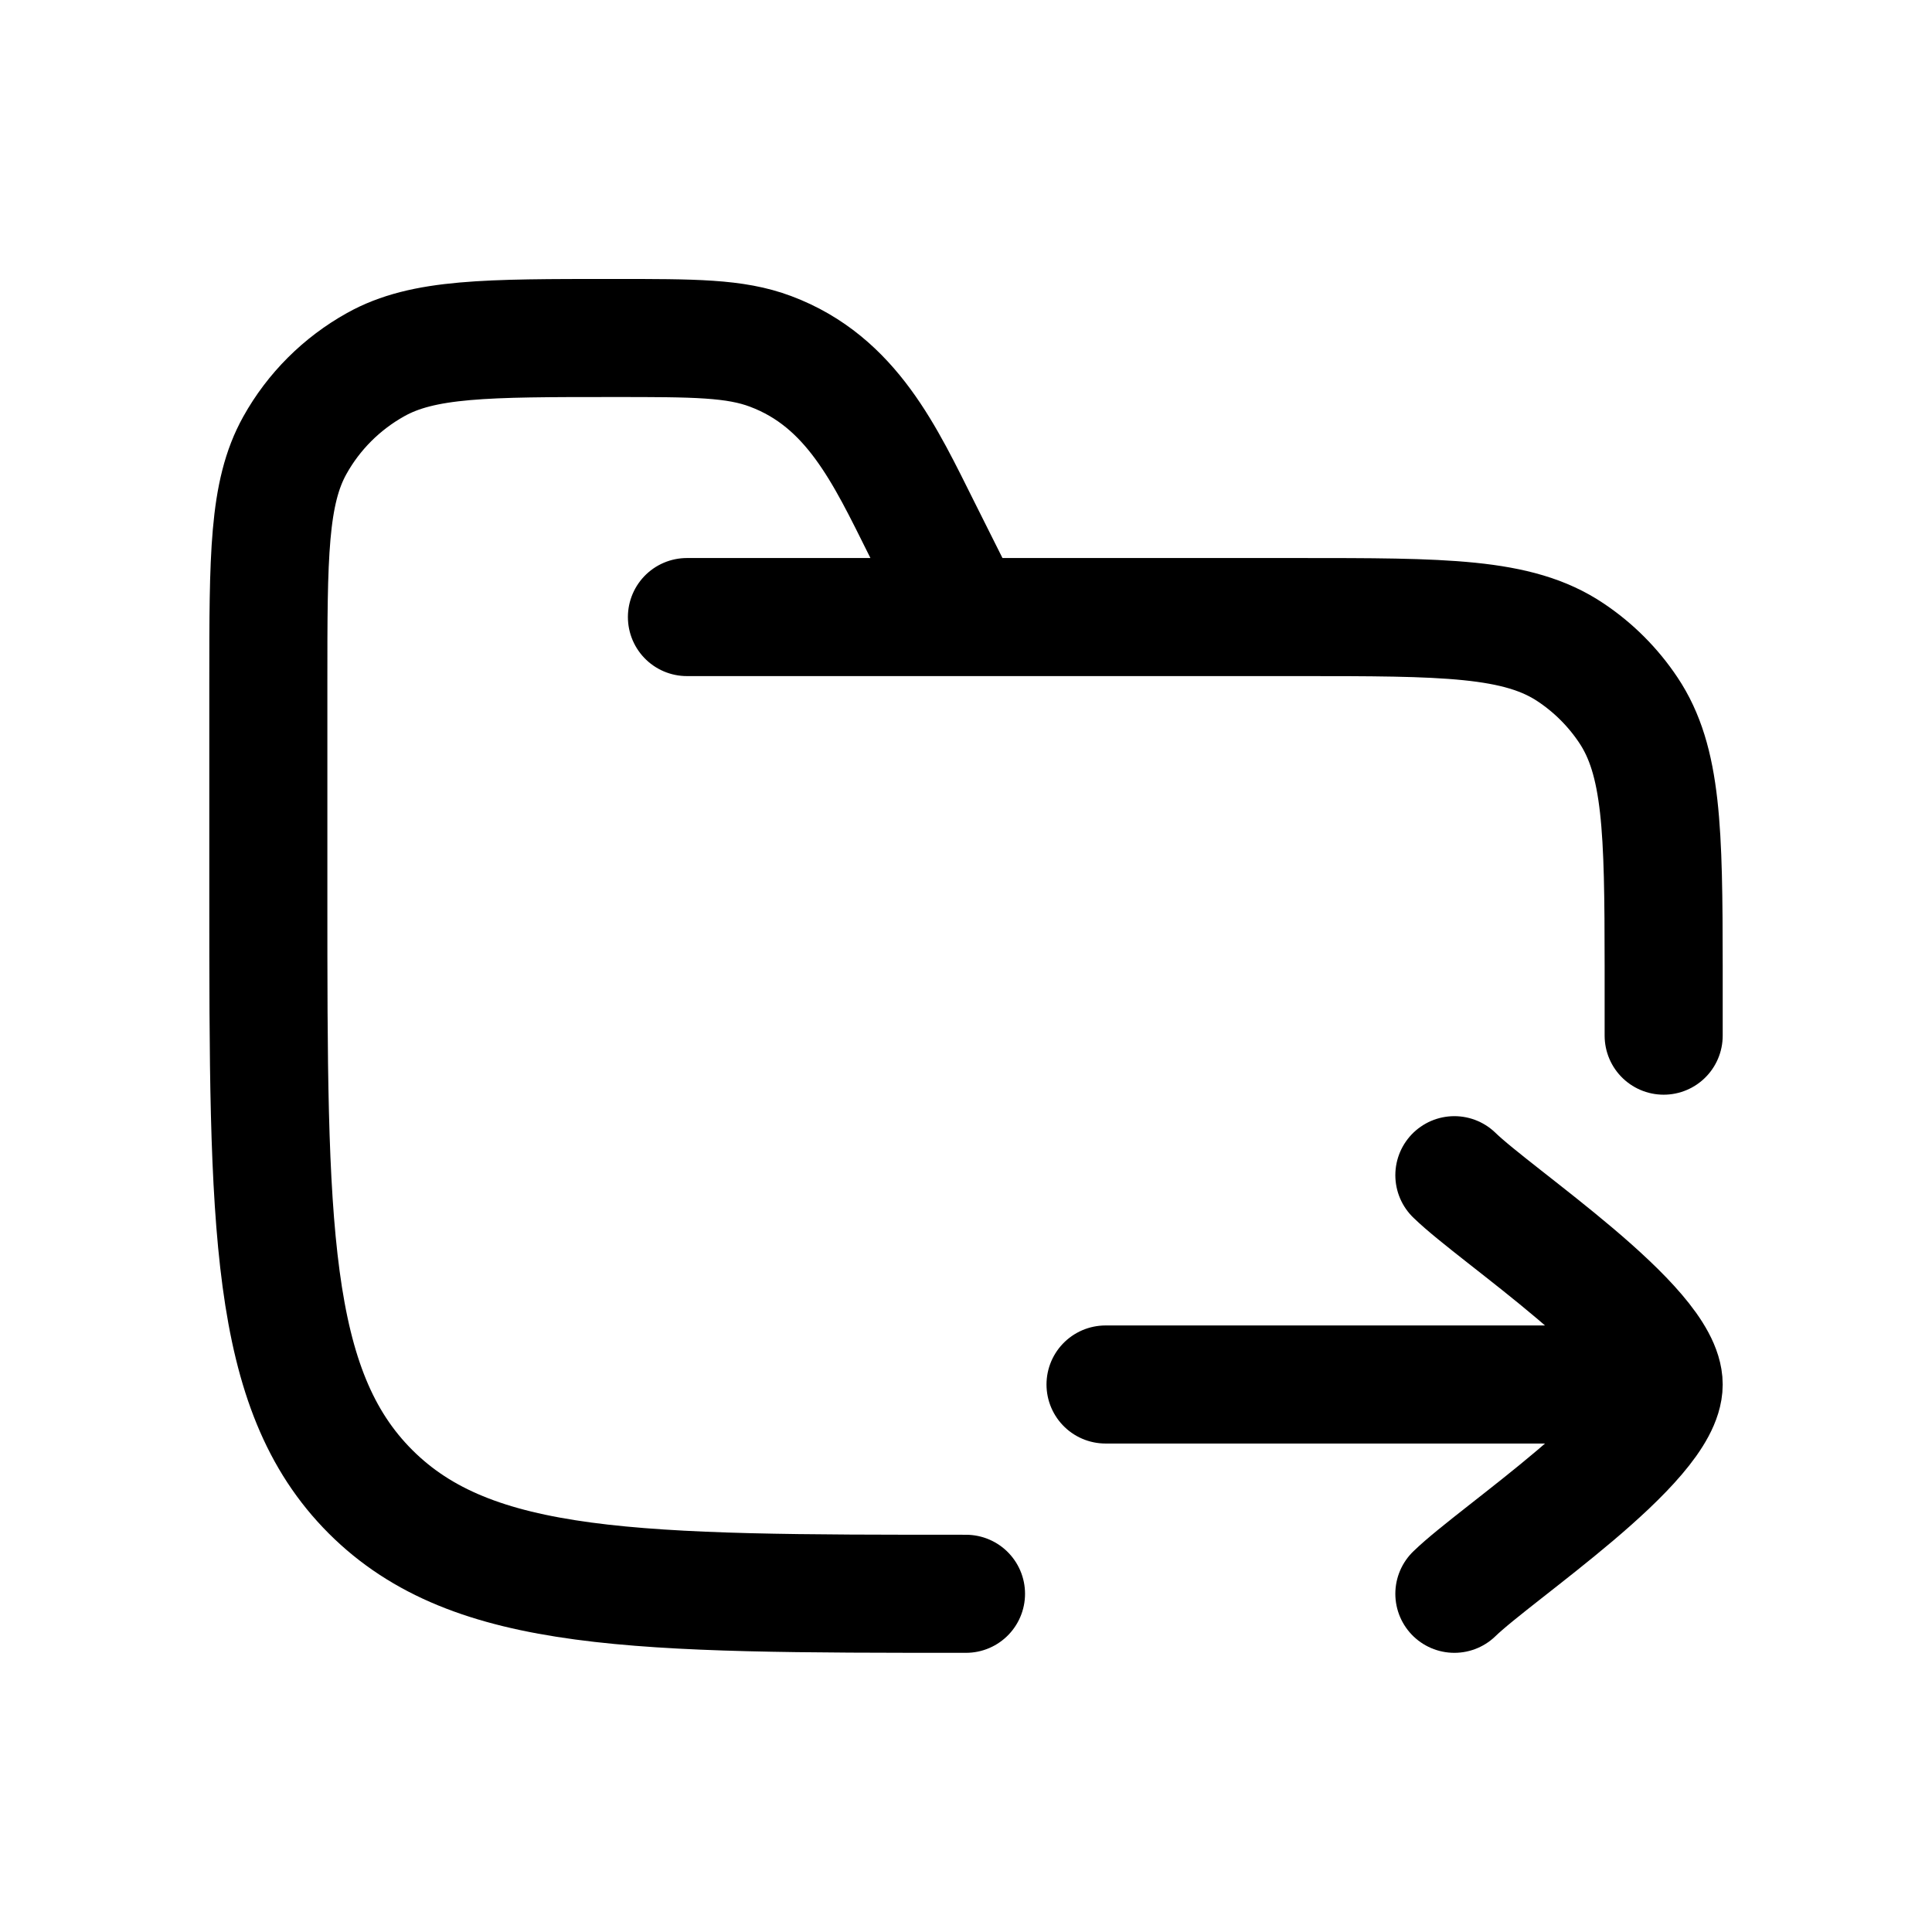
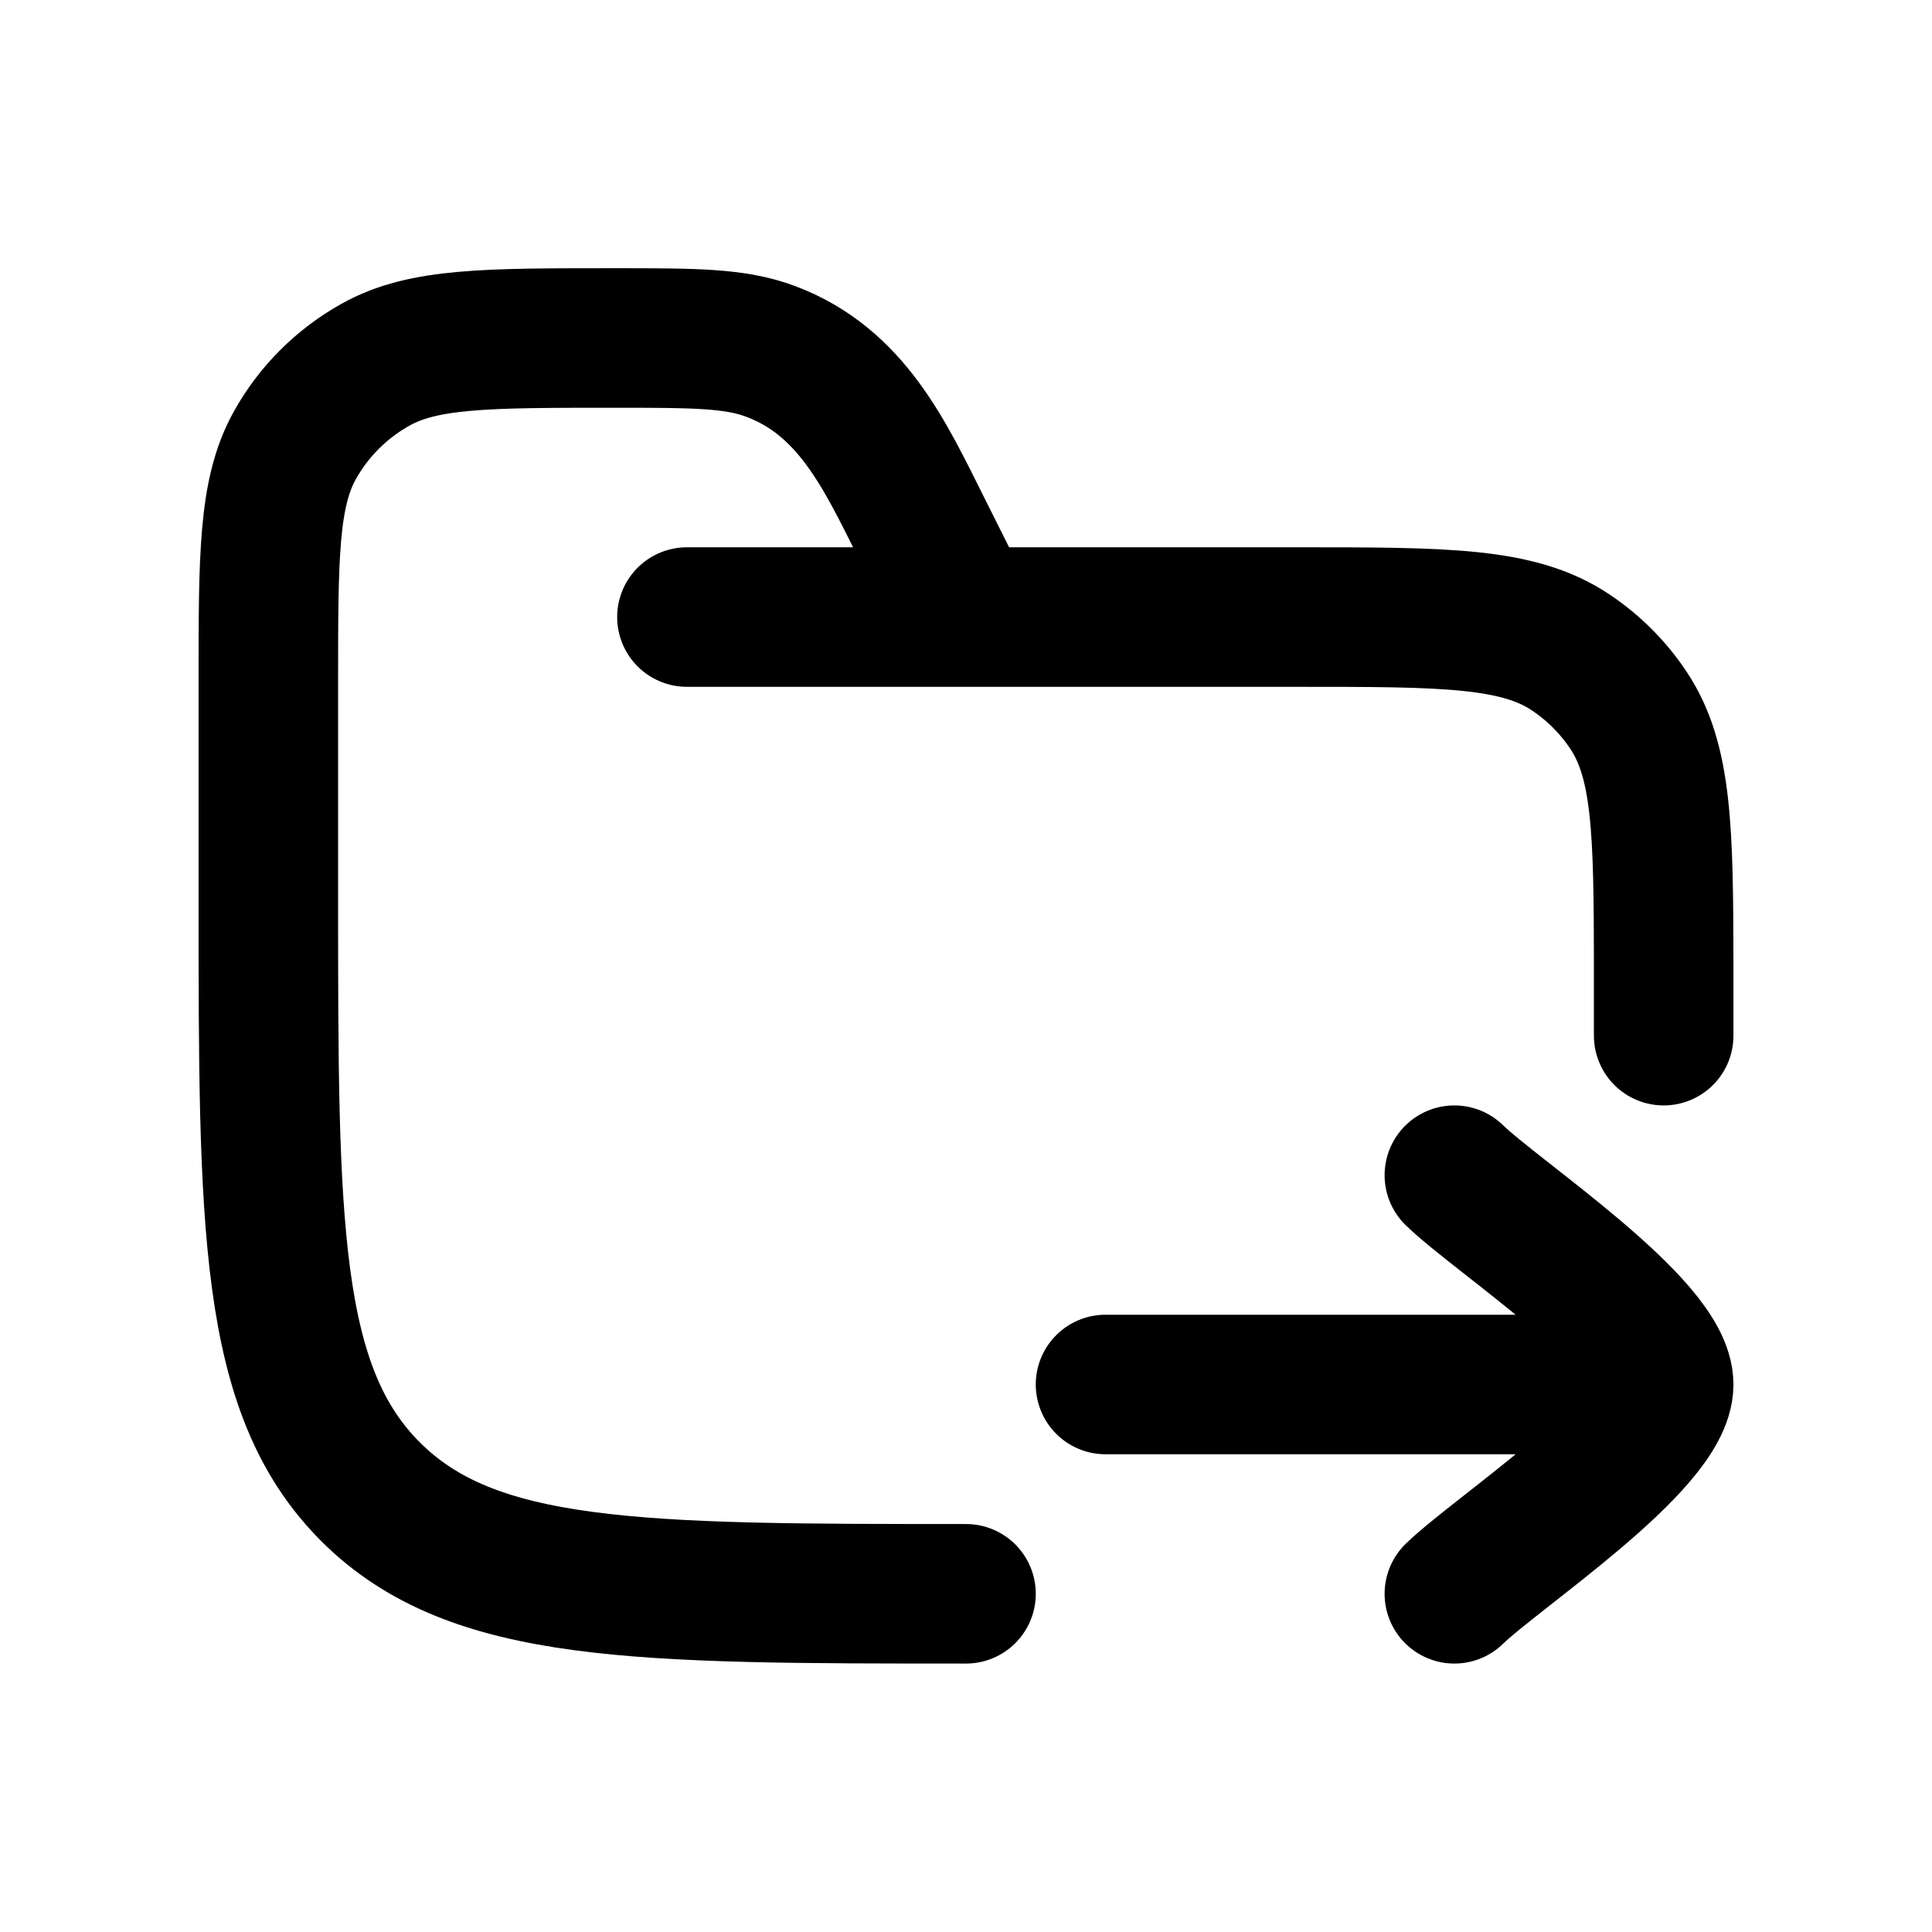
<svg xmlns="http://www.w3.org/2000/svg" viewBox="0 0 18 18" fill="none">
-   <path d="M13.55 14.849C13.944 14.466 15.5 13.445 15.5 12.899C15.5 12.353 13.944 11.333 13.55 10.949M14.85 12.899H10.3" stroke="currentColor" stroke-width="1.1" stroke-linecap="round" stroke-linejoin="round" />
-   <path d="M9 14.849C5.936 14.849 4.404 14.849 3.452 13.898C2.5 12.946 2.5 11.414 2.5 8.349V6.363C2.5 5.182 2.5 4.592 2.747 4.149C2.923 3.833 3.184 3.573 3.5 3.397C3.943 3.149 4.533 3.149 5.714 3.149C6.47 3.149 6.848 3.149 7.18 3.274C7.935 3.557 8.247 4.244 8.588 4.926L9 5.749M6.4 5.749H12.088C13.457 5.749 14.142 5.749 14.633 6.078C14.846 6.22 15.029 6.403 15.171 6.616C15.487 7.088 15.499 7.738 15.5 8.999V9.649" stroke="currentColor" stroke-width="1.1" stroke-linecap="round" stroke-linejoin="round" />
+   <path d="M13.55 14.849C13.944 14.466 15.5 13.445 15.5 12.899C15.5 12.353 13.944 11.333 13.55 10.949M14.85 12.899H10.3" stroke="currentColor" stroke-width="1.3" stroke-linecap="round" stroke-linejoin="round" />
+   <path d="M9 14.849C5.936 14.849 4.404 14.849 3.452 13.898C2.5 12.946 2.5 11.414 2.5 8.349V6.363C2.5 5.182 2.5 4.592 2.747 4.149C2.923 3.833 3.184 3.573 3.5 3.397C3.943 3.149 4.533 3.149 5.714 3.149C6.47 3.149 6.848 3.149 7.18 3.274C7.935 3.557 8.247 4.244 8.588 4.926L9 5.749M6.4 5.749H12.088C13.457 5.749 14.142 5.749 14.633 6.078C14.846 6.22 15.029 6.403 15.171 6.616C15.487 7.088 15.499 7.738 15.5 8.999V9.649" stroke="currentColor" stroke-width="1.3" stroke-linecap="round" stroke-linejoin="round" />
</svg>
